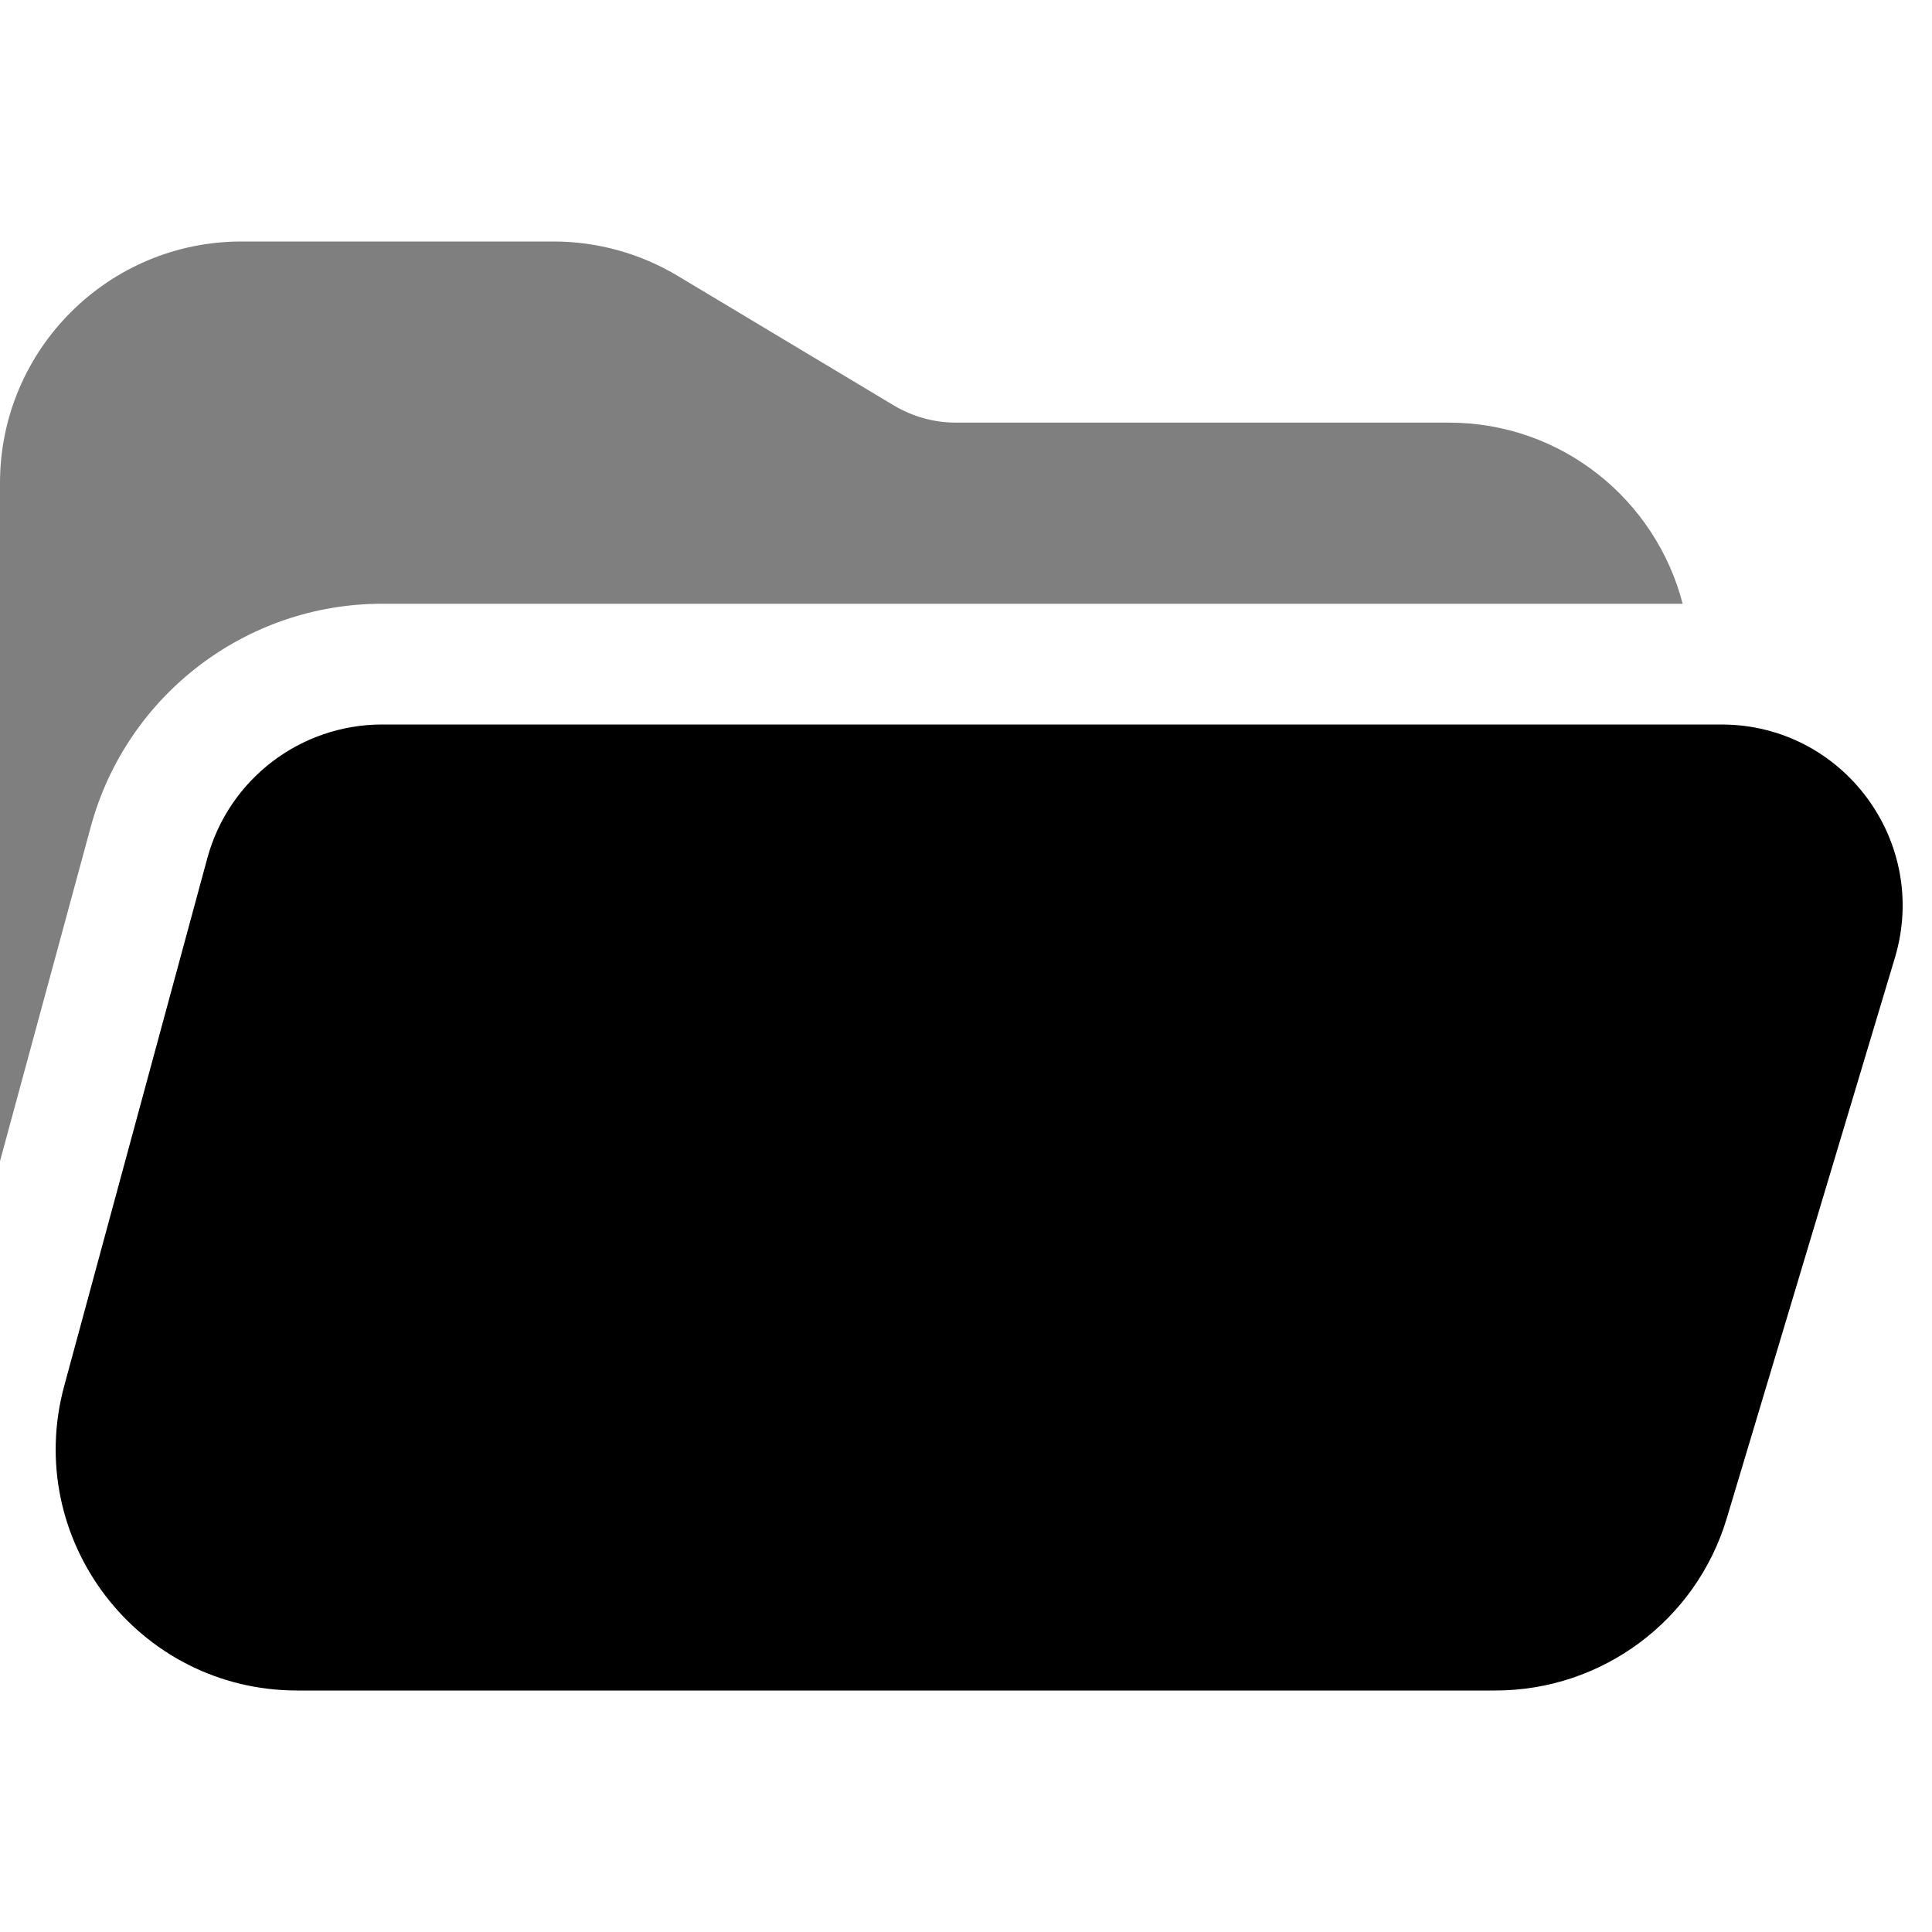
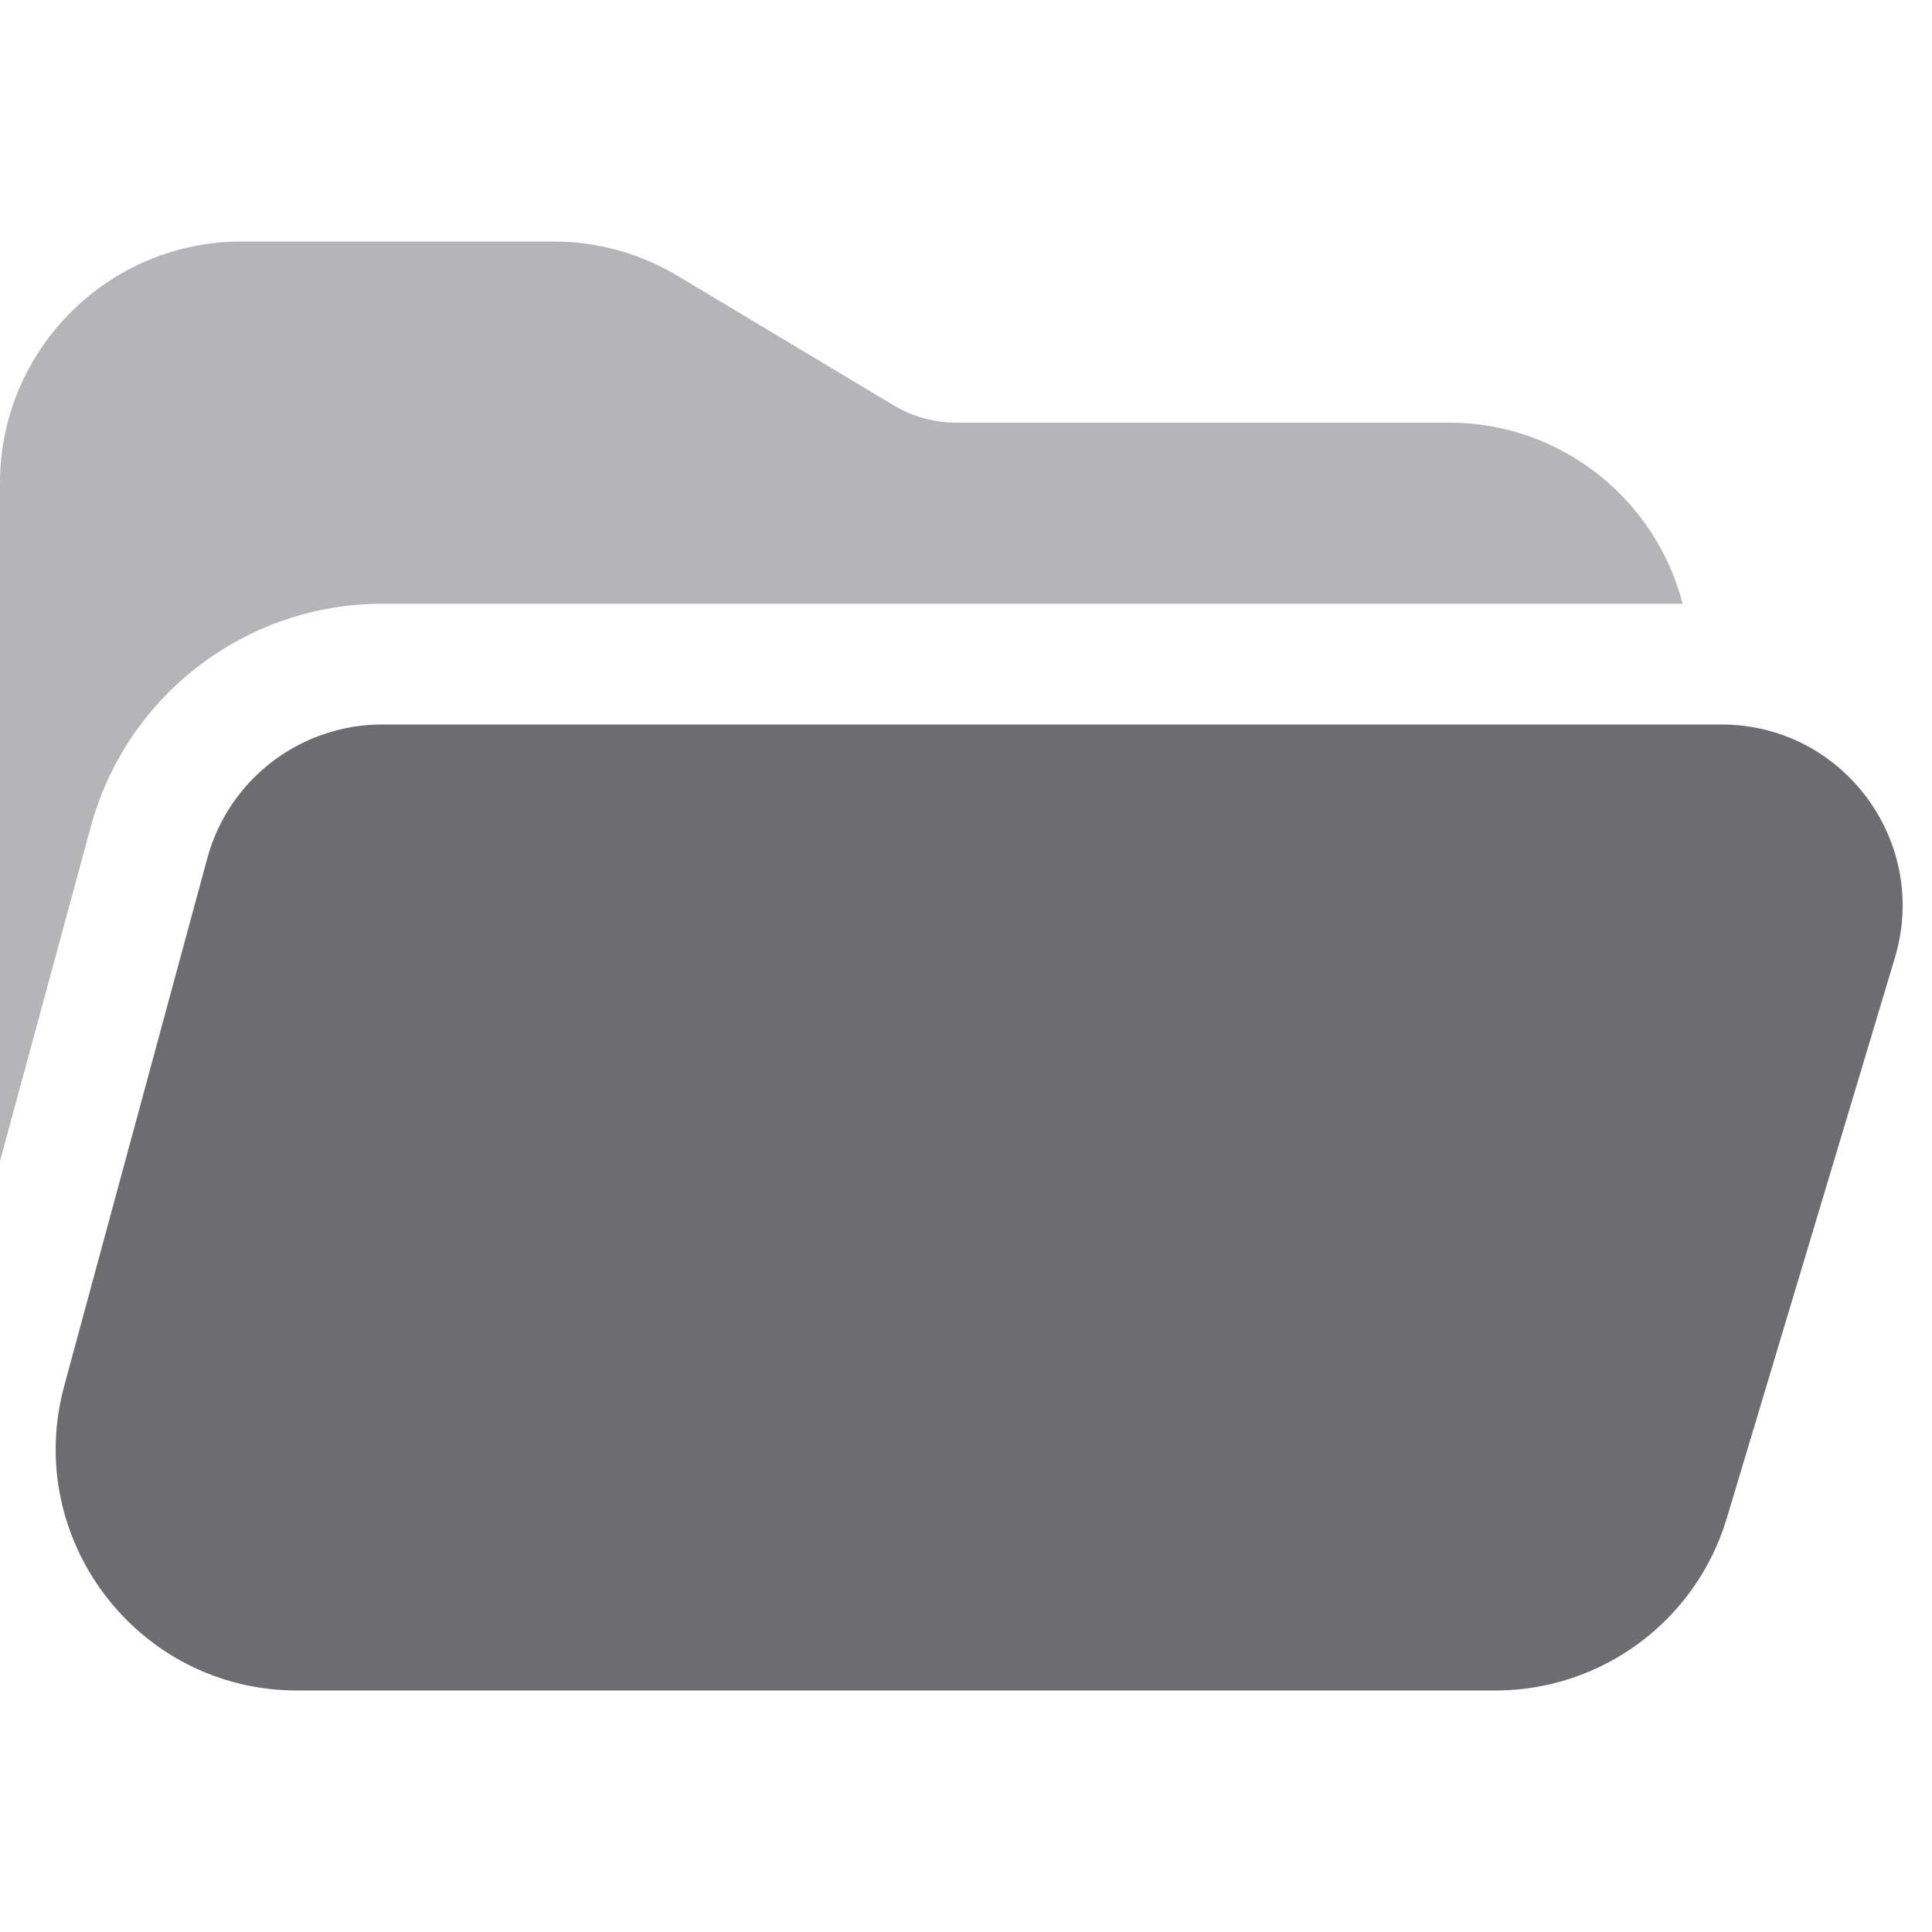
<svg xmlns="http://www.w3.org/2000/svg" width="16" height="16" viewBox="0 0 16 16" fill="none">
-   <path d="M14.256 6C15.261 6 15.981 6.968 15.693 7.931L14.3 12.575C14.046 13.421 13.267 14 12.384 14H2.461C1.144 14 0.187 12.748 0.532 11.477L1.717 7.107C1.894 6.454 2.488 6 3.165 6H14.256Z" fill="currentColor" />
-   <path opacity="0.5" d="M4.585 2C4.947 2 5.303 2.099 5.613 2.285L7.401 3.357C7.557 3.45 7.734 3.5 7.915 3.5H12C12.932 3.5 13.712 4.138 13.935 5H3.165C2.037 5 1.048 5.757 0.752 6.846L0 9.616V4C0 2.896 0.896 2 2 2H4.585Z" fill="currentColor" />
+   <path id="fg" d="M14.256 6C15.261 6 15.981 6.968 15.693 7.931L14.3 12.575C14.046 13.421 13.267 14 12.384 14H2.461C1.144 14 0.187 12.748 0.532 11.477L1.717 7.107C1.894 6.454 2.488 6 3.165 6H14.256Z" fill="#6C6C71" class="fg" />
+   <path id="bg" opacity="0.5" d="M4.585 2C4.947 2 5.303 2.099 5.613 2.285L7.401 3.357C7.557 3.45 7.734 3.5 7.915 3.5H12C12.932 3.5 13.712 4.138 13.935 5H3.165C2.037 5 1.048 5.757 0.752 6.846L0 9.616V4C0 2.896 0.896 2 2 2H4.585Z" fill="#6C6C71" class="bg" />
</svg>
